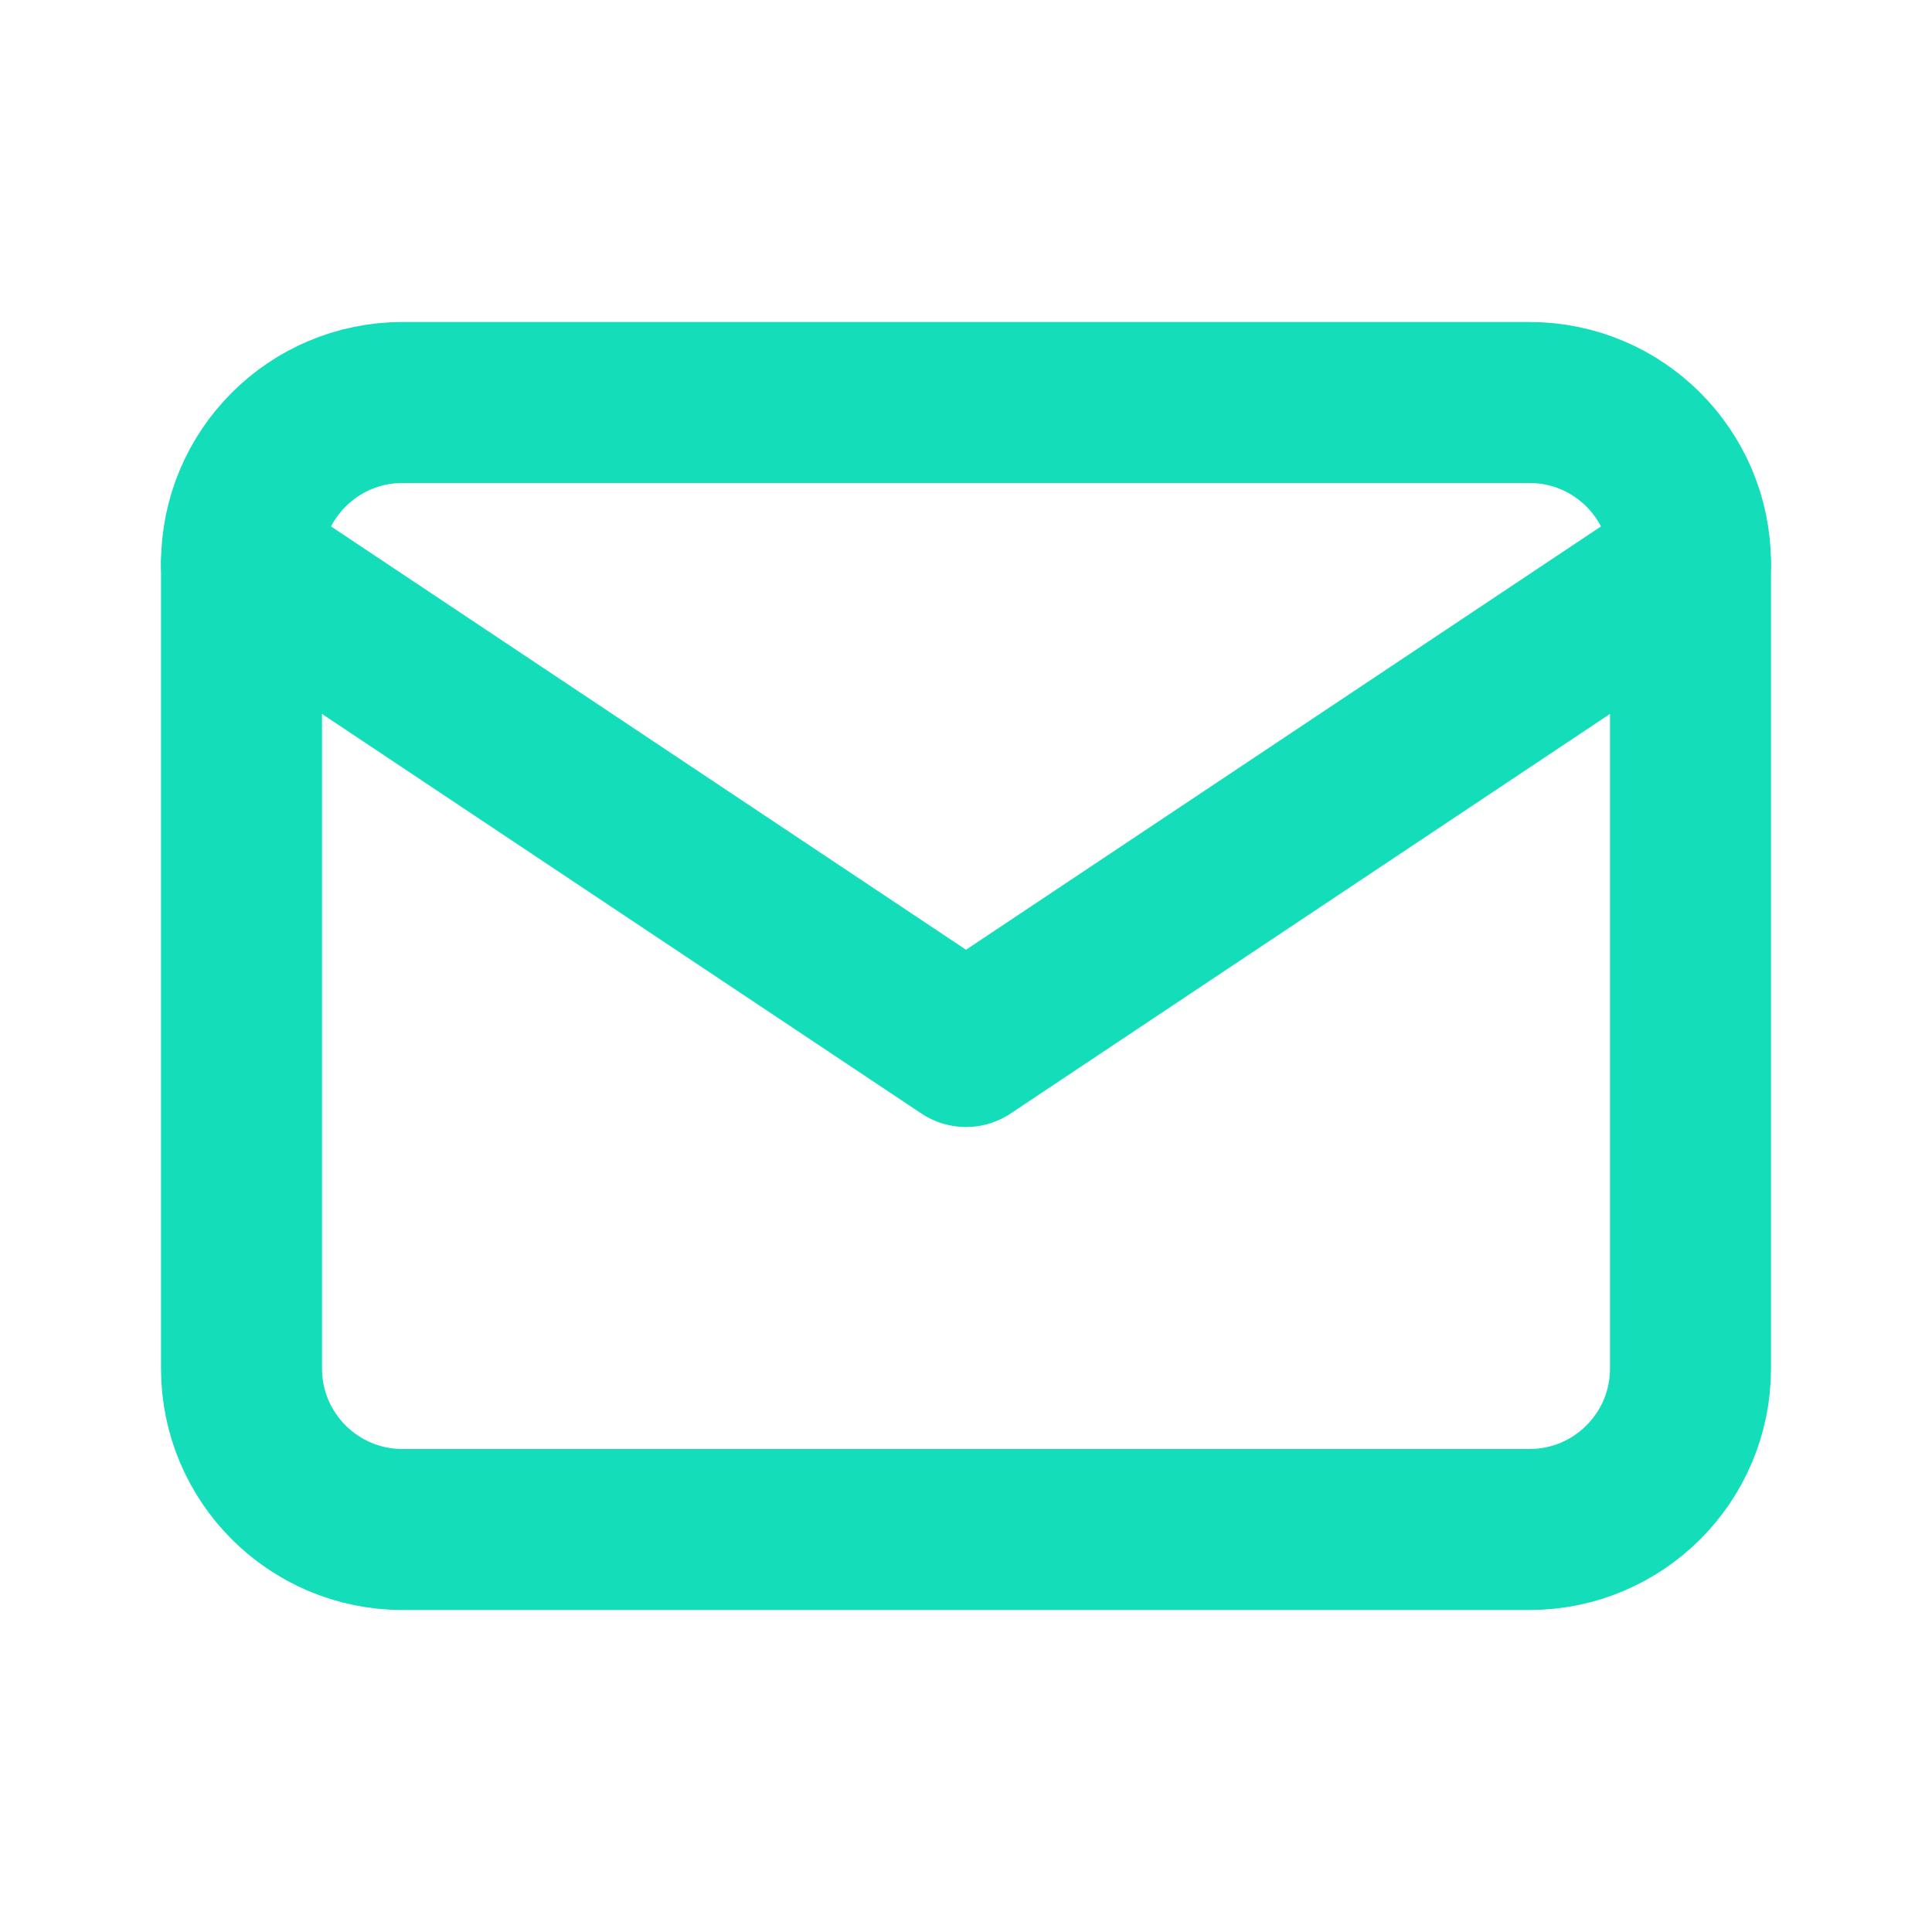
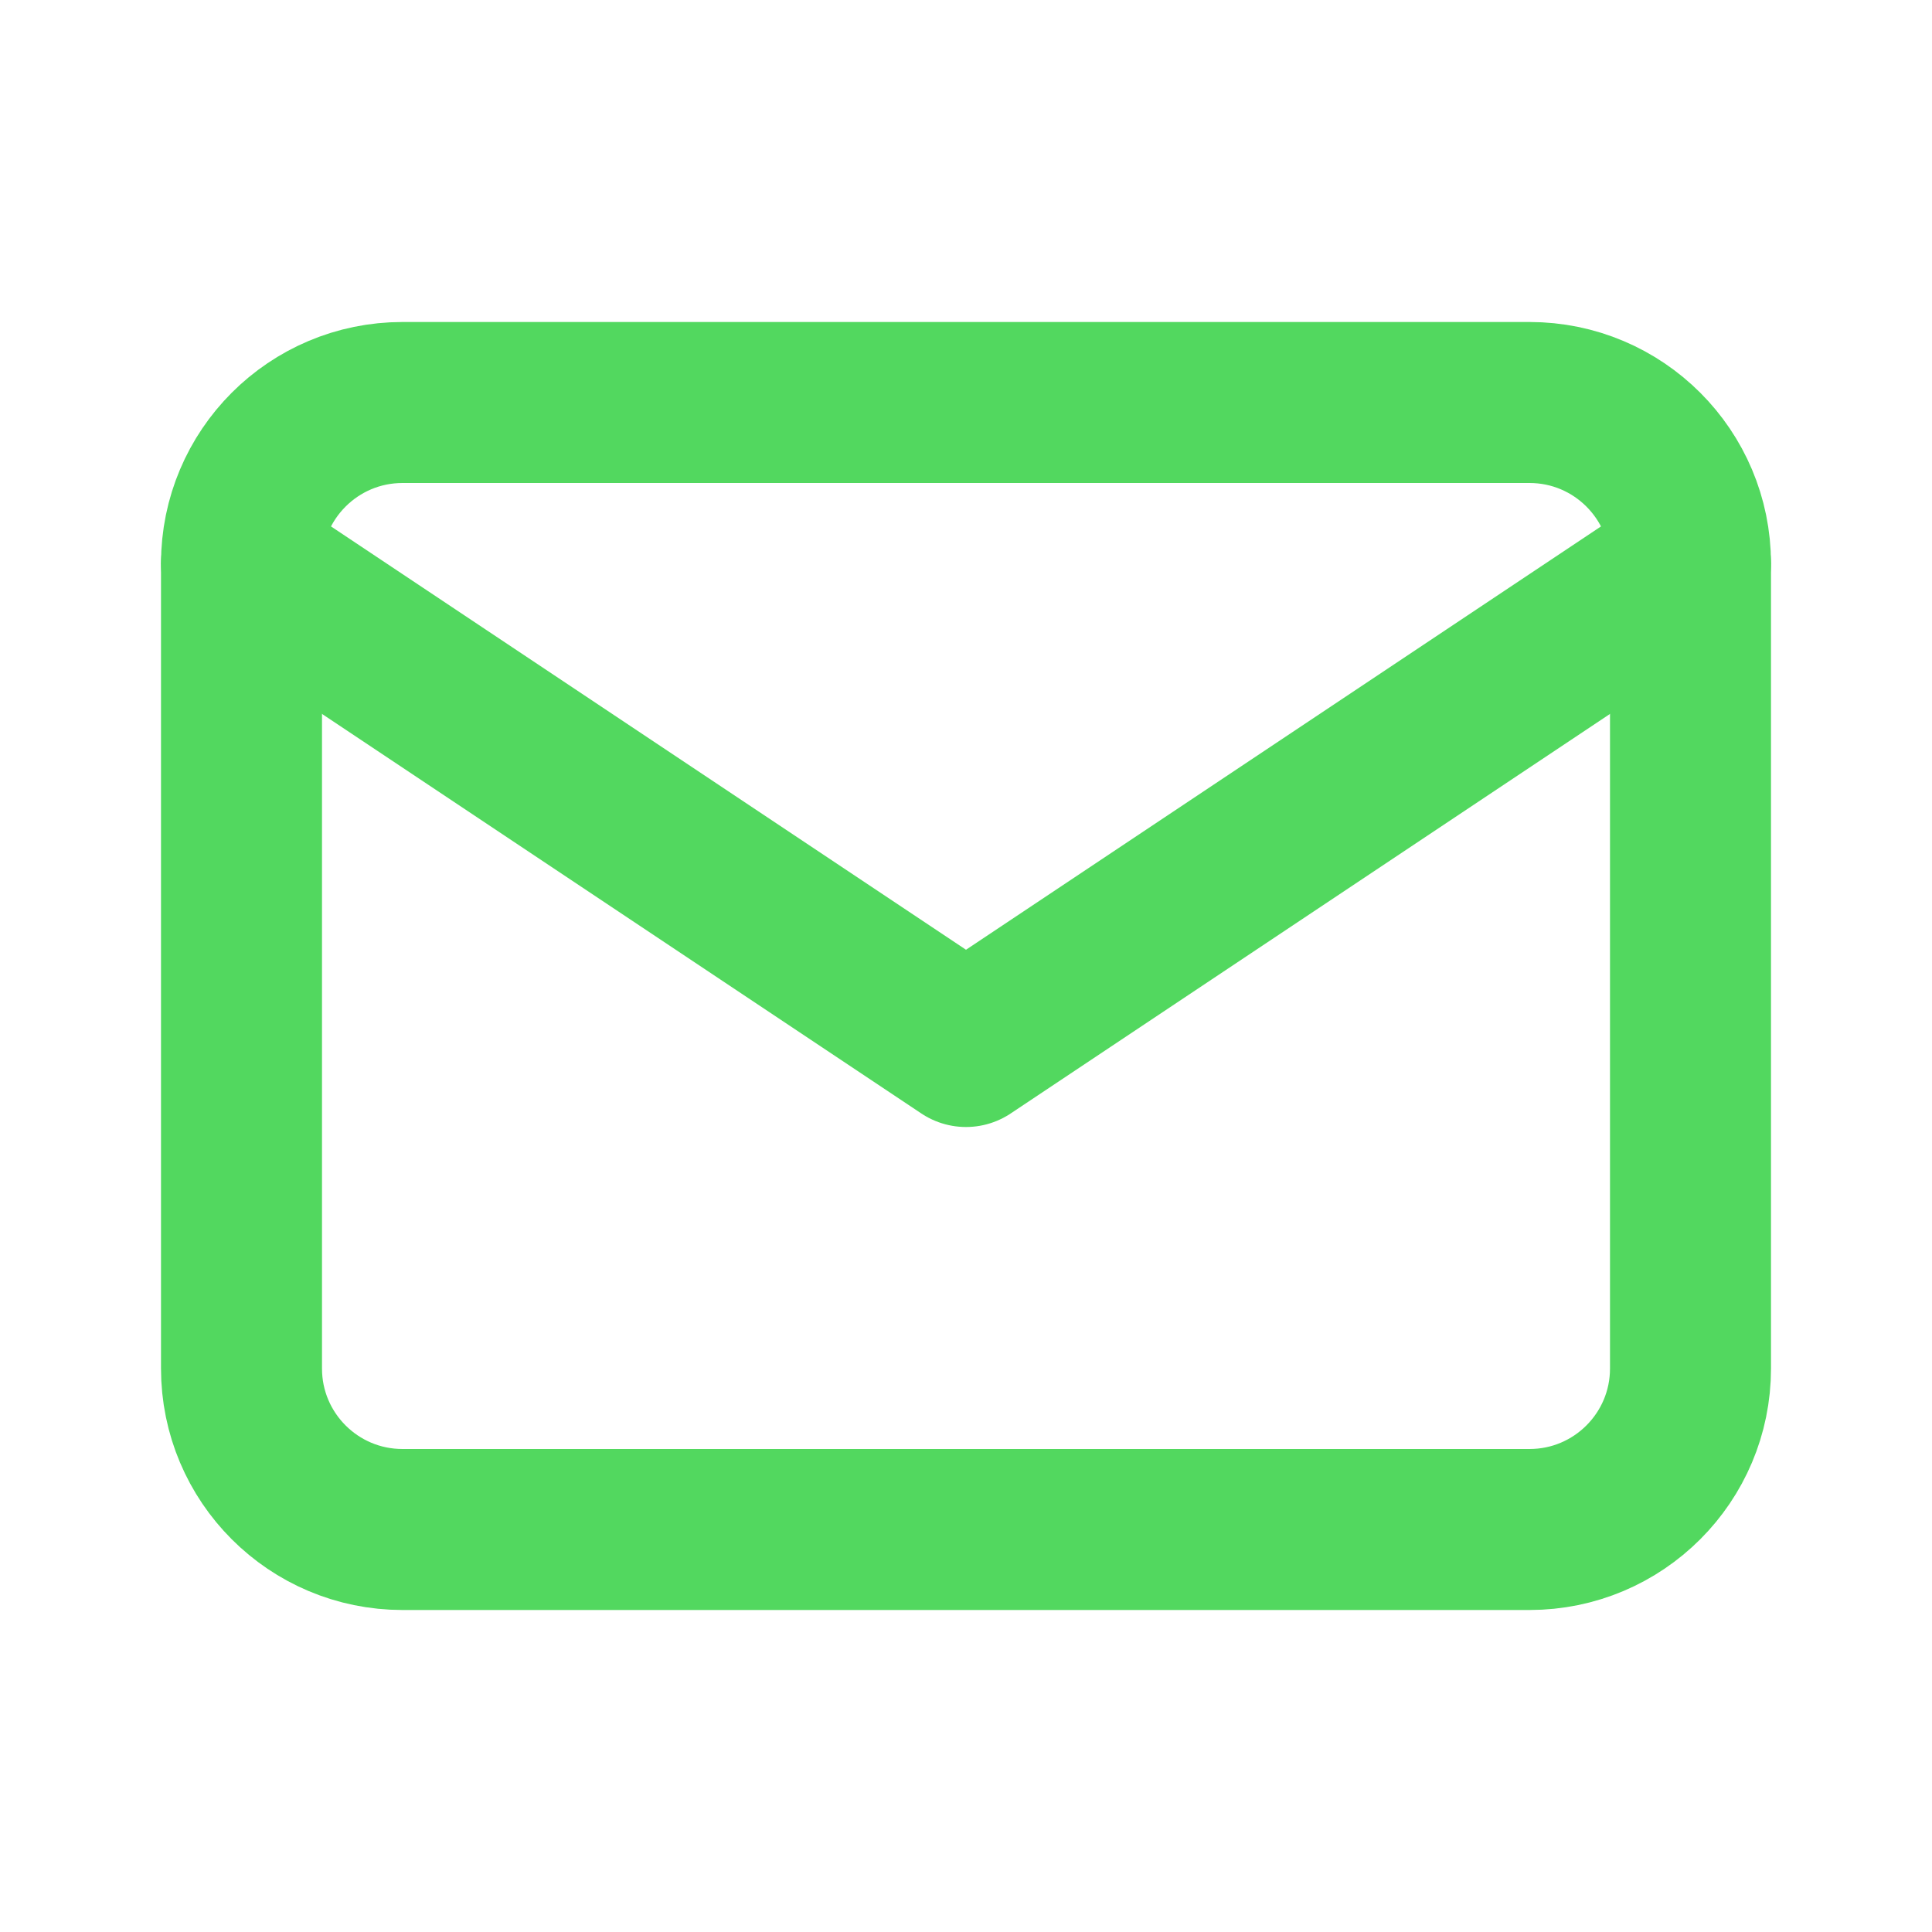
- <svg xmlns="http://www.w3.org/2000/svg" class="icon icon-tabler icon-tabler-mail" width="24" height="24" viewBox="0 0 24 24" stroke-width="2" stroke="#13DEB9" fill="none" stroke-linecap="round" stroke-linejoin="round">
+ <svg xmlns="http://www.w3.org/2000/svg" class="icon icon-tabler icon-tabler-mail" width="24" height="24" viewBox="0 0 24 24" stroke-width="2" stroke="#52D85F" fill="none" stroke-linecap="round" stroke-linejoin="round">
  <path stroke="none" d="M0 0h24v24H0z" fill="none" />
  <rect x="3" y="5" width="18" height="14" rx="2" />
  <polyline points="3 7 12 13 21 7" />
</svg>
